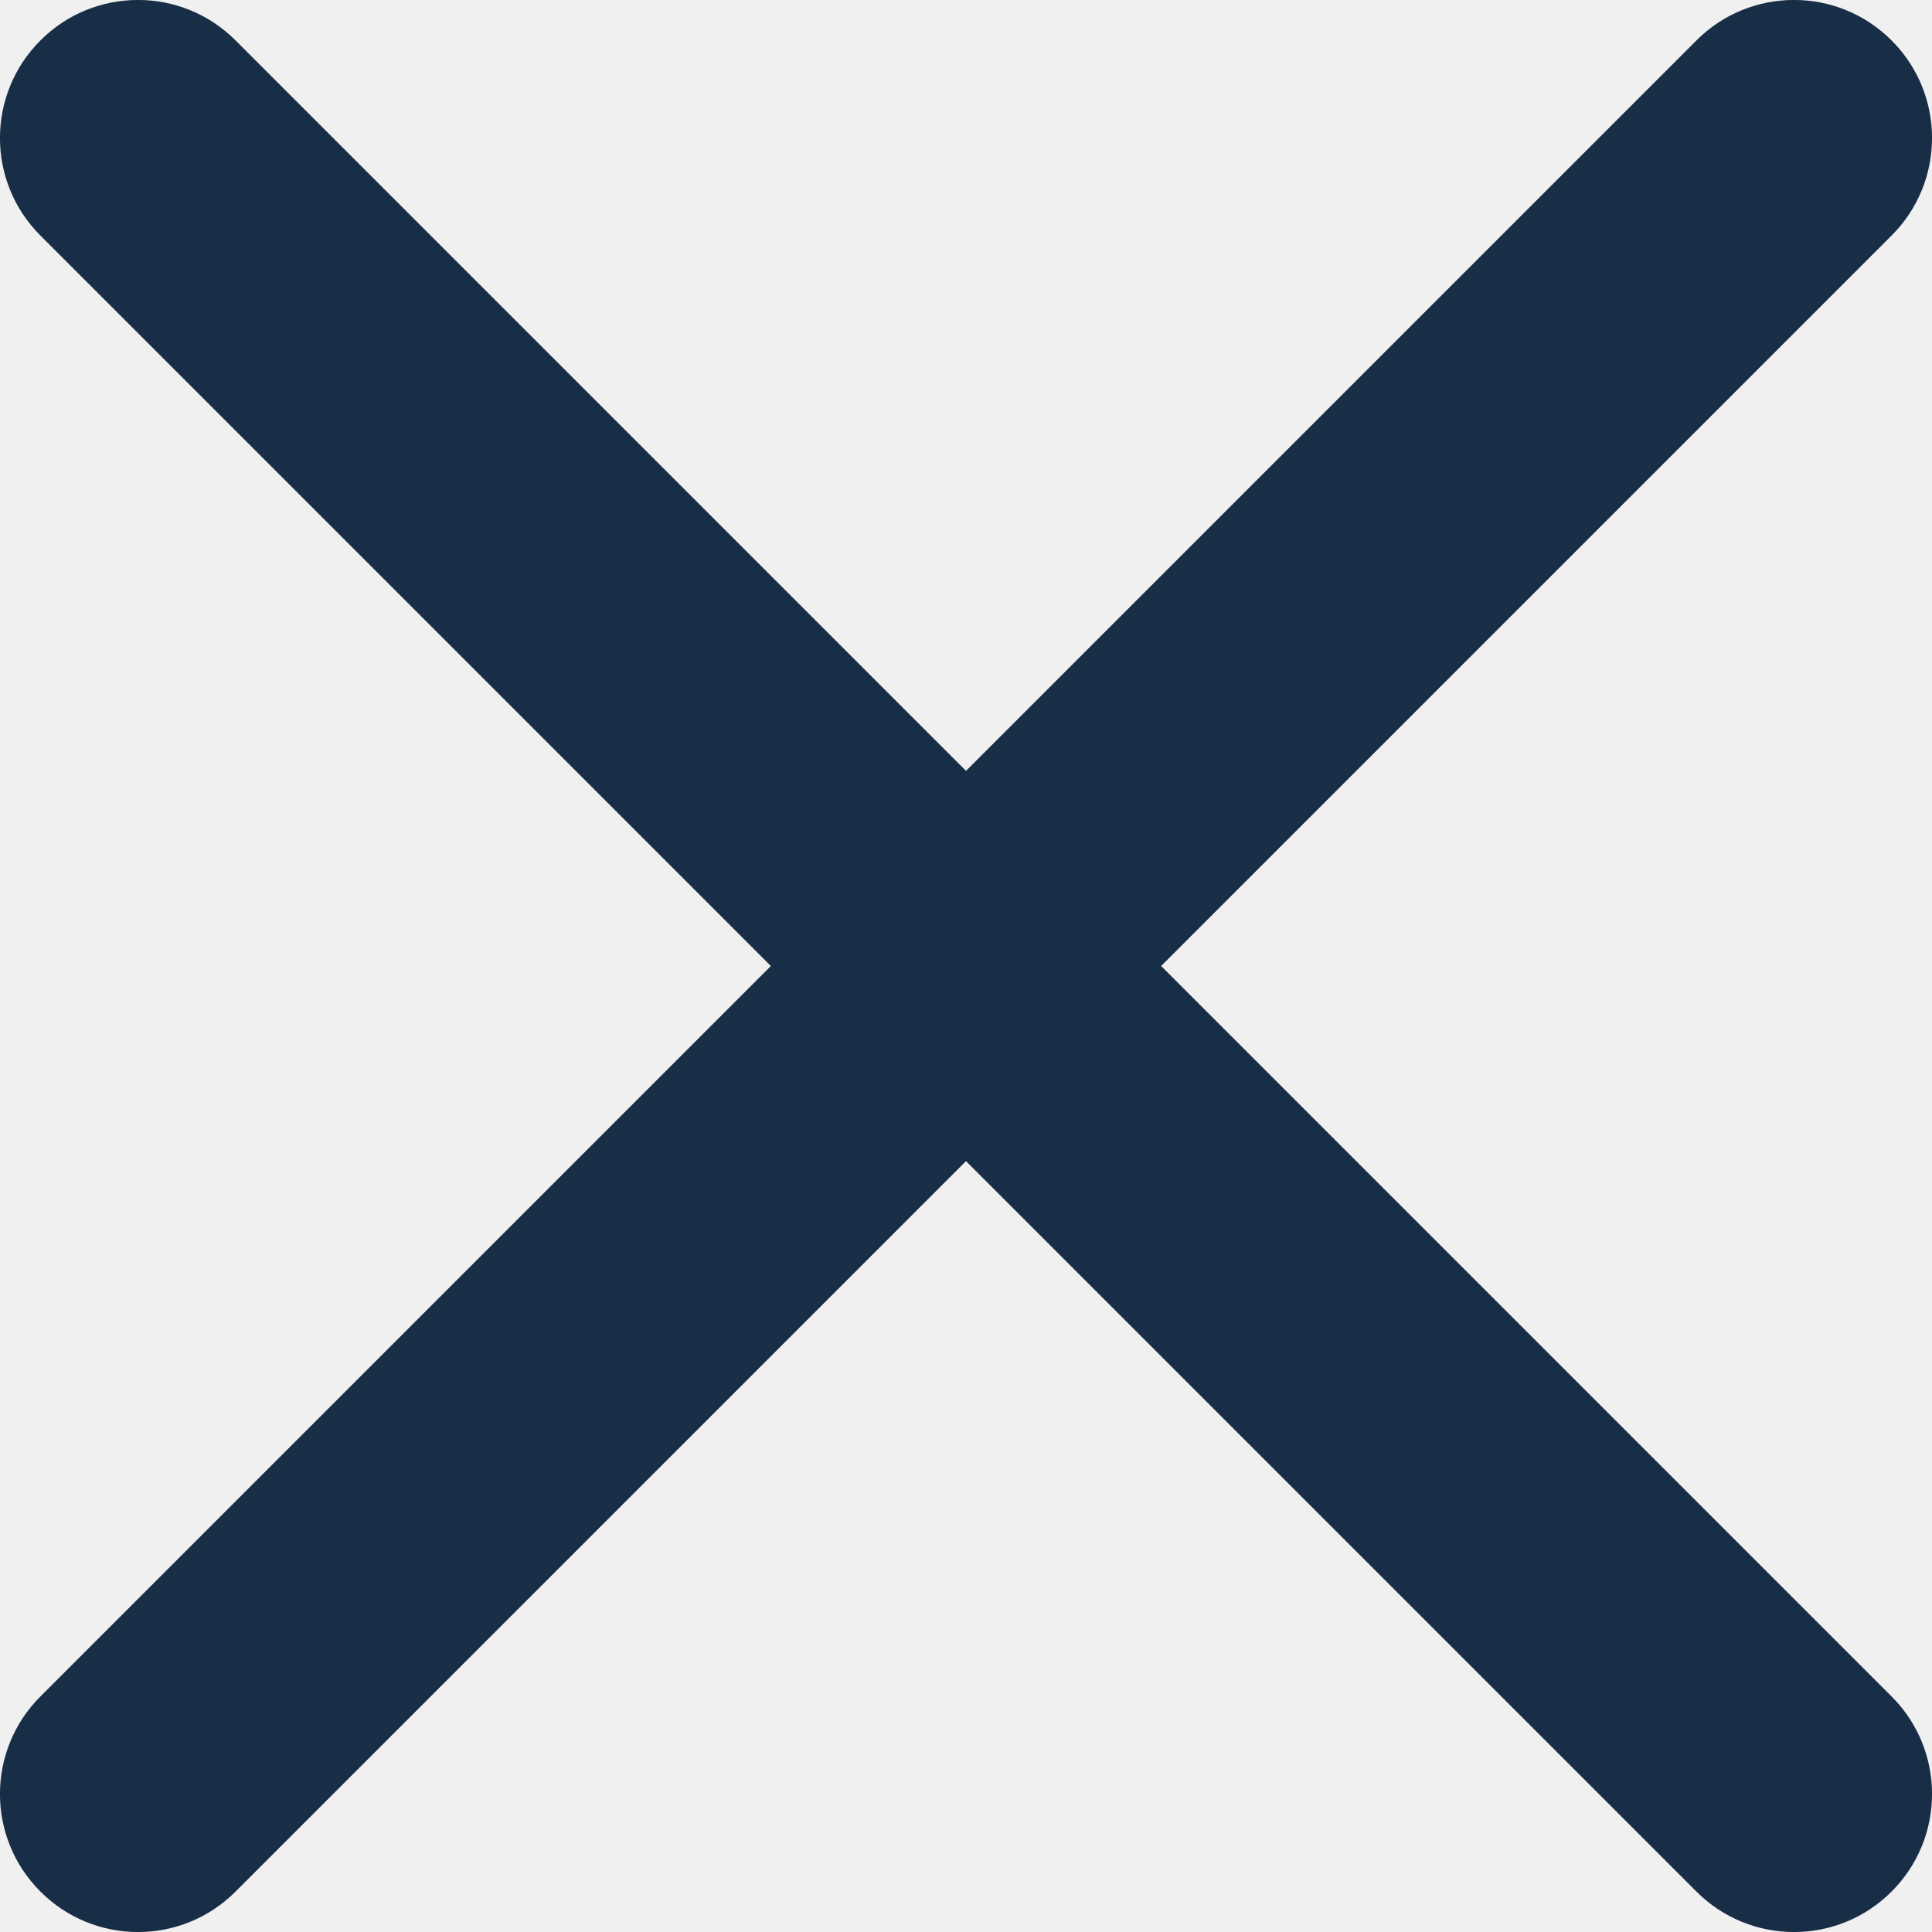
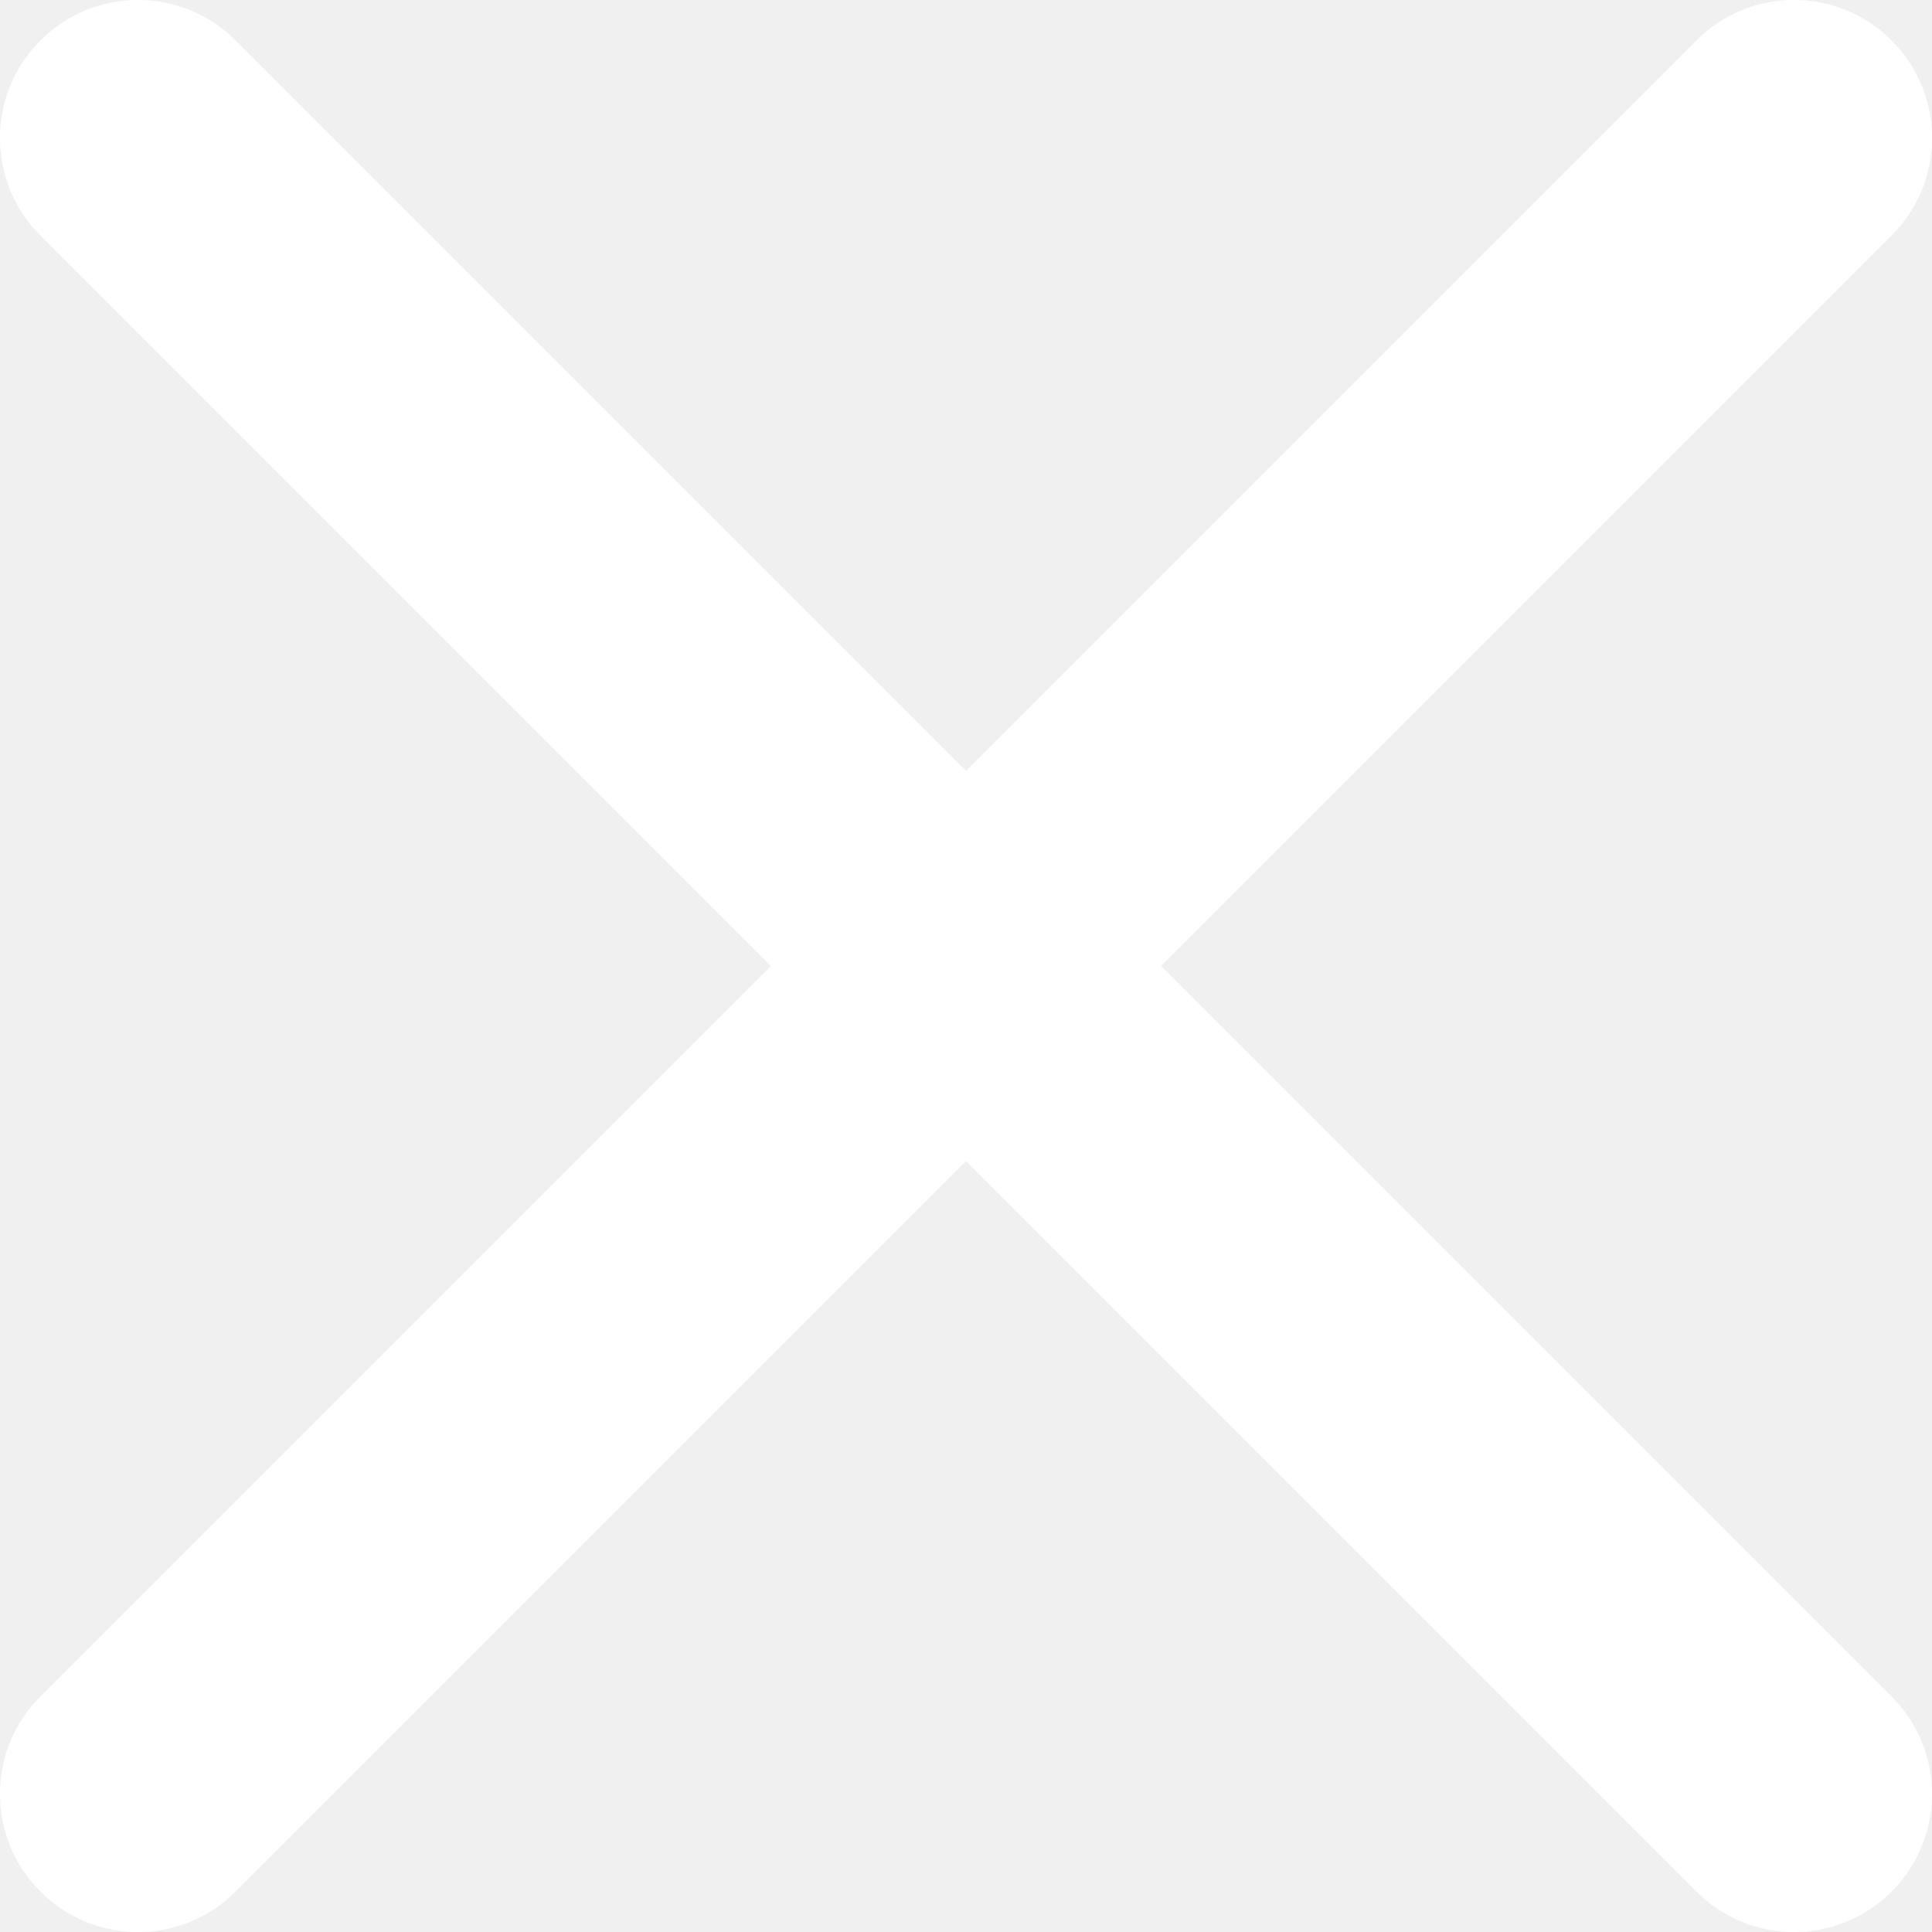
<svg xmlns="http://www.w3.org/2000/svg" width="14" height="14" viewBox="0 0 14 14" fill="none">
-   <path fill-rule="evenodd" clip-rule="evenodd" d="M13.707 1.707C14.098 1.317 14.098 0.683 13.707 0.293C13.317 -0.098 12.683 -0.098 12.293 0.293L7 5.586L1.707 0.293C1.317 -0.098 0.683 -0.098 0.293 0.293C-0.098 0.683 -0.098 1.317 0.293 1.707L5.586 7L0.293 12.293C-0.098 12.683 -0.098 13.317 0.293 13.707C0.683 14.098 1.317 14.098 1.707 13.707L7 8.414L12.293 13.707C12.683 14.098 13.317 14.098 13.707 13.707C14.098 13.317 14.098 12.683 13.707 12.293L8.414 7L13.707 1.707Z" fill="#182D46" />
+   <path fill-rule="evenodd" clip-rule="evenodd" d="M13.707 1.707C14.098 1.317 14.098 0.683 13.707 0.293C13.317 -0.098 12.683 -0.098 12.293 0.293L7 5.586L1.707 0.293C1.317 -0.098 0.683 -0.098 0.293 0.293C-0.098 0.683 -0.098 1.317 0.293 1.707L5.586 7L0.293 12.293C-0.098 12.683 -0.098 13.317 0.293 13.707C0.683 14.098 1.317 14.098 1.707 13.707L7 8.414L12.293 13.707C12.683 14.098 13.317 14.098 13.707 13.707C14.098 13.317 14.098 12.683 13.707 12.293L8.414 7L13.707 1.707Z" fill="#FFFFFF" />
</svg>
